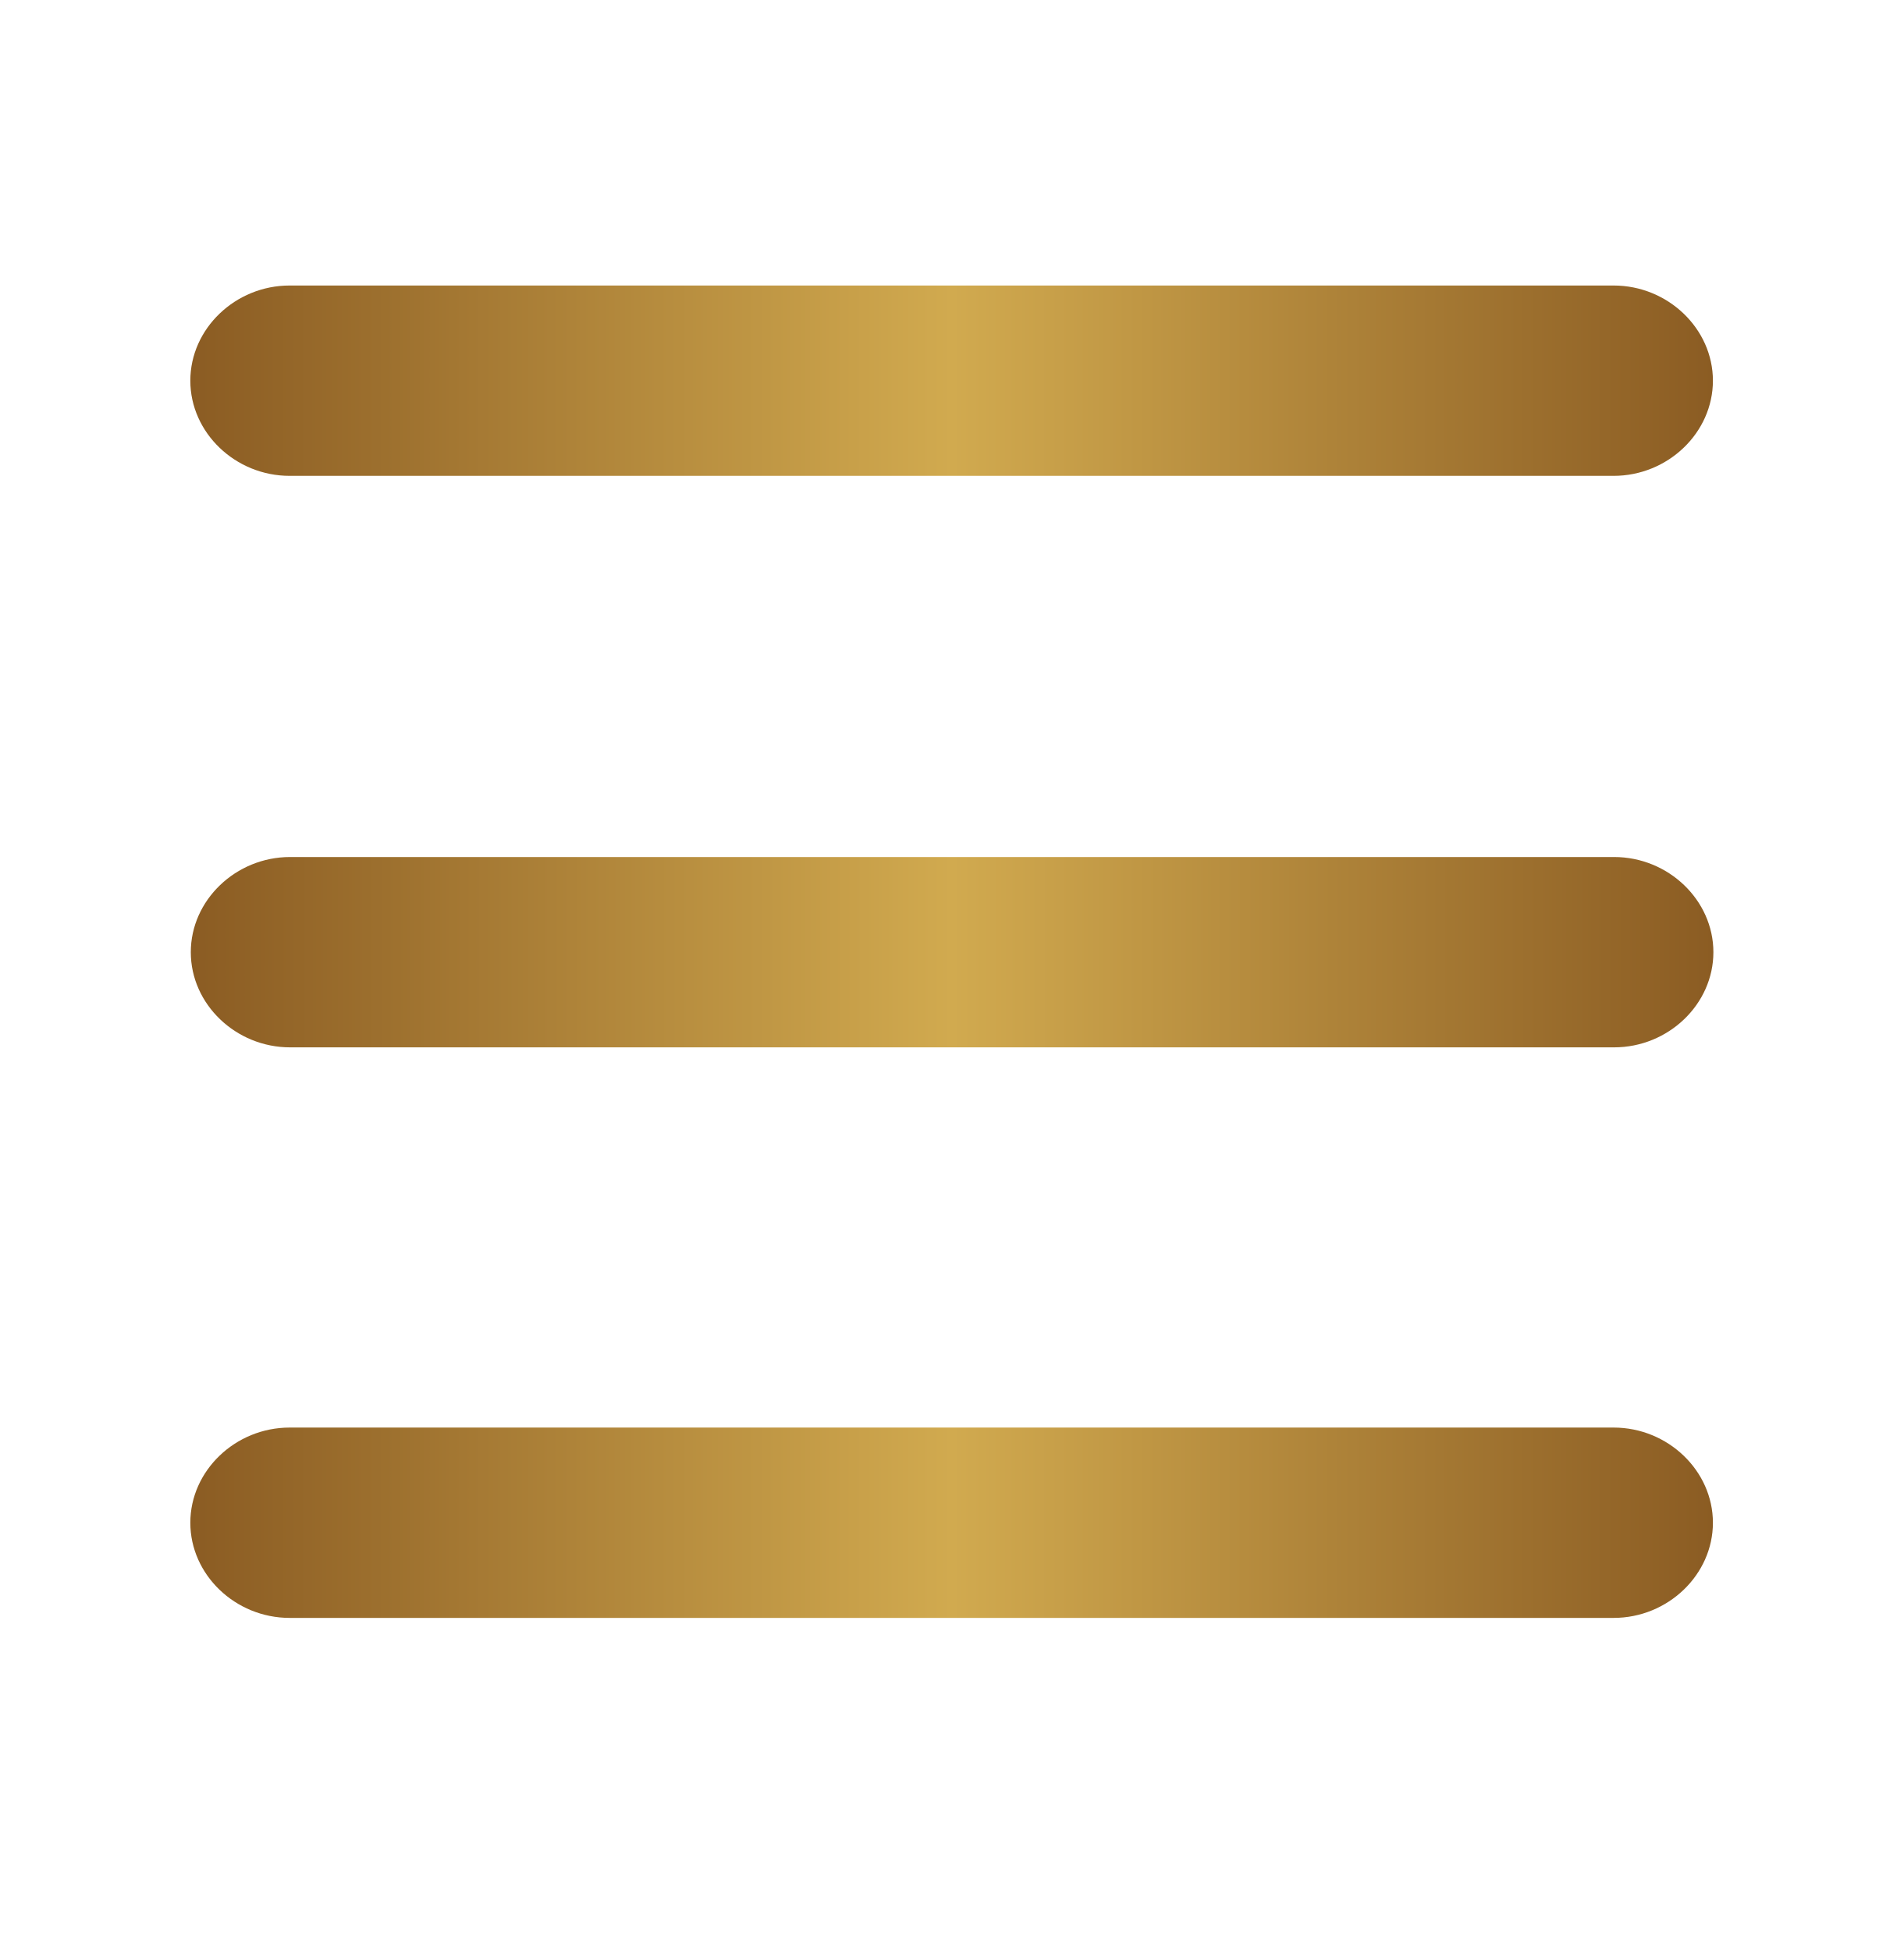
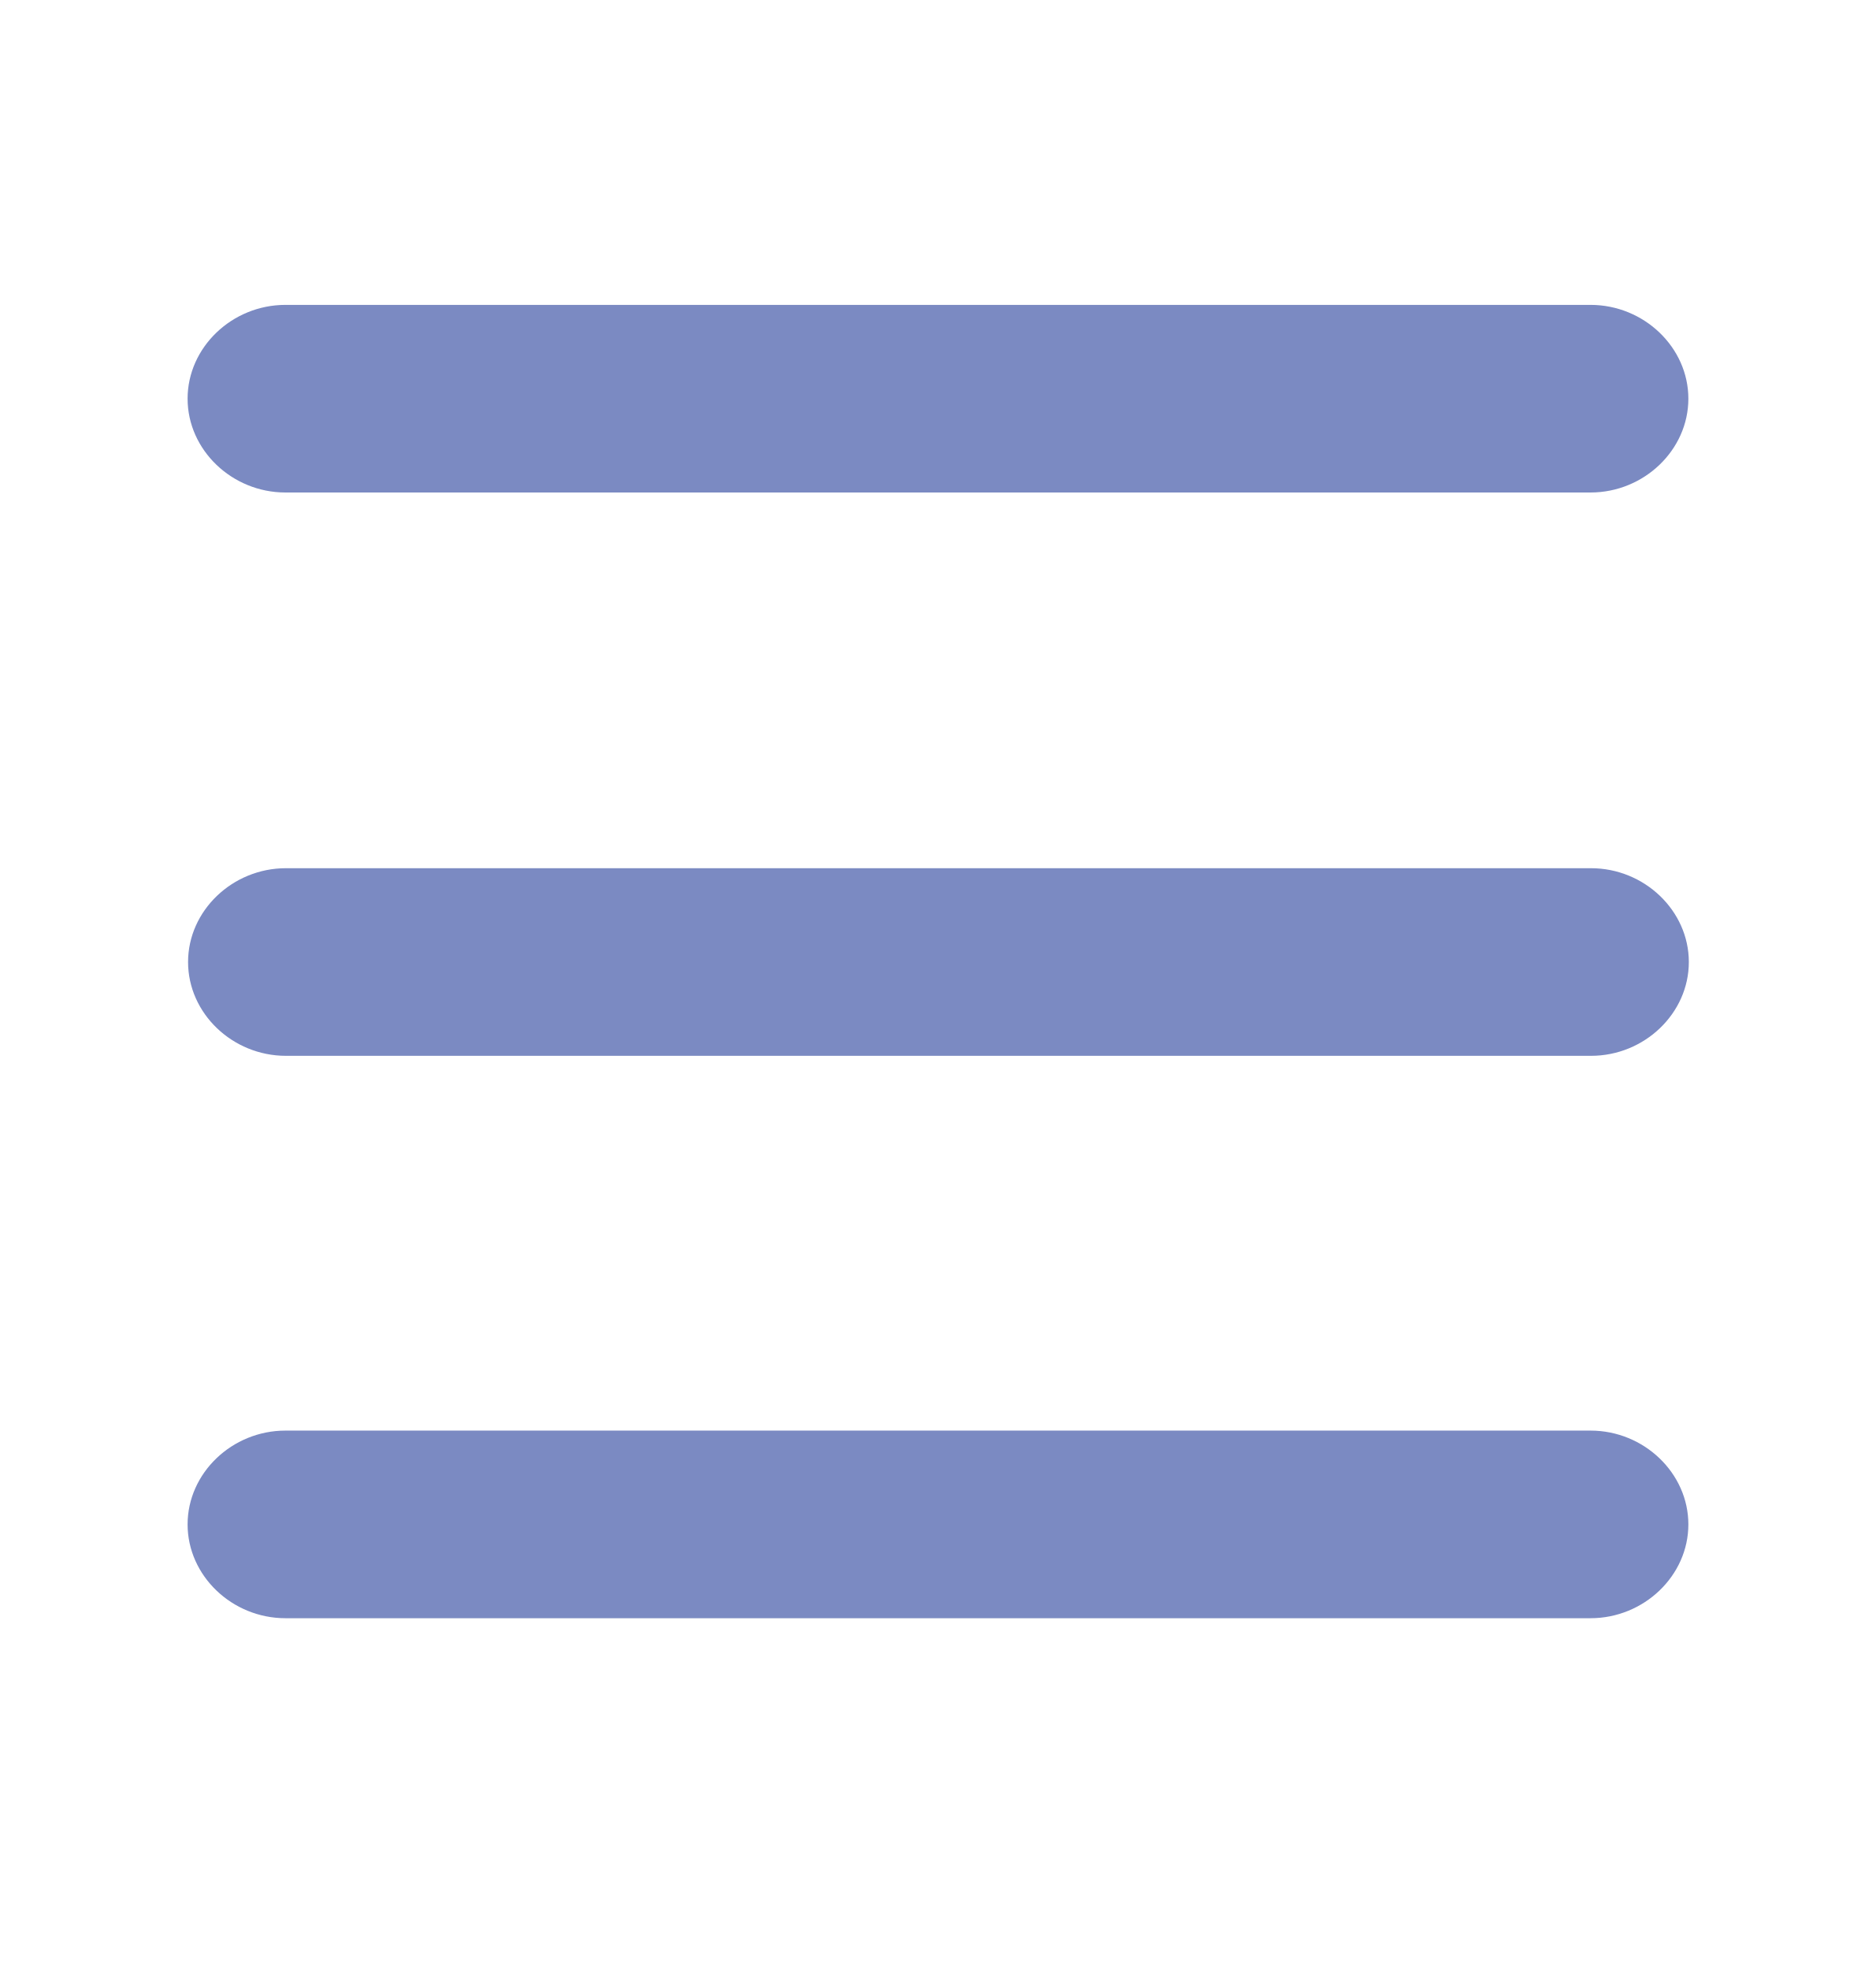
- <svg xmlns="http://www.w3.org/2000/svg" width="40" height="41" viewBox="0 0 40 41" fill="none">
-   <path d="M33.913 10H6.087C4.946 10 4 9.093 4 8C4 6.907 4.946 6 6.087 6H33.913C35.054 6 36 6.907 36 8C36 9.093 35.054 10 33.913 10Z" fill="url(#paint0_linear_229_2)" />
-   <path d="M33.923 22.01H6.097C4.956 22.01 4.01 21.104 4.01 20.01C4.01 18.917 4.956 18.01 6.097 18.01H33.923C35.064 18.01 36.01 18.917 36.01 20.01C36.01 21.104 35.064 22.01 33.923 22.01Z" fill="url(#paint1_linear_229_2)" />
-   <path d="M33.913 34H6.087C4.946 34 4 33.093 4 32C4 30.907 4.946 30 6.087 30H33.913C35.054 30 36 30.907 36 32C36 33.093 35.054 34 33.913 34Z" fill="url(#paint2_linear_229_2)" />
-   <defs>
-     <linearGradient id="paint0_linear_229_2" x1="4" y1="8" x2="36" y2="8" gradientUnits="userSpaceOnUse">
-       <stop stop-color="#8B5C23" />
-       <stop offset="0.5" stop-color="#D1AA4F" />
-       <stop offset="1" stop-color="#8B5C23" />
-     </linearGradient>
-     <linearGradient id="paint1_linear_229_2" x1="4.01" y1="20.01" x2="36.01" y2="20.01" gradientUnits="userSpaceOnUse">
-       <stop stop-color="#8B5C23" />
-       <stop offset="0.5" stop-color="#D1AA4F" />
-       <stop offset="1" stop-color="#8B5C23" />
-     </linearGradient>
-     <linearGradient id="paint2_linear_229_2" x1="4" y1="32" x2="36" y2="32" gradientUnits="userSpaceOnUse">
-       <stop stop-color="#8B5C23" />
-       <stop offset="0.5" stop-color="#D1AA4F" />
-       <stop offset="1" stop-color="#8B5C23" />
-     </linearGradient>
-   </defs>
+ <svg xmlns="http://www.w3.org/2000/svg" width="40" height="42" viewBox="0 0 40 42" fill="none">
+   <path d="M33.913 10.5H6.087C4.946 10.5 4 9.593 4 8.5C4 7.407 4.946 6.5 6.087 6.5H33.913C35.054 6.5 36 7.407 36 8.5C36 9.593 35.054 10.5 33.913 10.5Z" fill="#7B8AC2" />
+   <path d="M33.923 22.51H6.097C4.956 22.51 4.01 21.604 4.01 20.51C4.01 19.417 4.956 18.51 6.097 18.51H33.923C35.064 18.51 36.01 19.417 36.01 20.51C36.01 21.604 35.064 22.51 33.923 22.51Z" fill="#7B8AC2" />
+   <path d="M33.913 34.5H6.087C4.946 34.5 4 33.593 4 32.5C4 31.407 4.946 30.5 6.087 30.5H33.913C35.054 30.5 36 31.407 36 32.5C36 33.593 35.054 34.5 33.913 34.5Z" fill="#7B8AC2" />
</svg>
